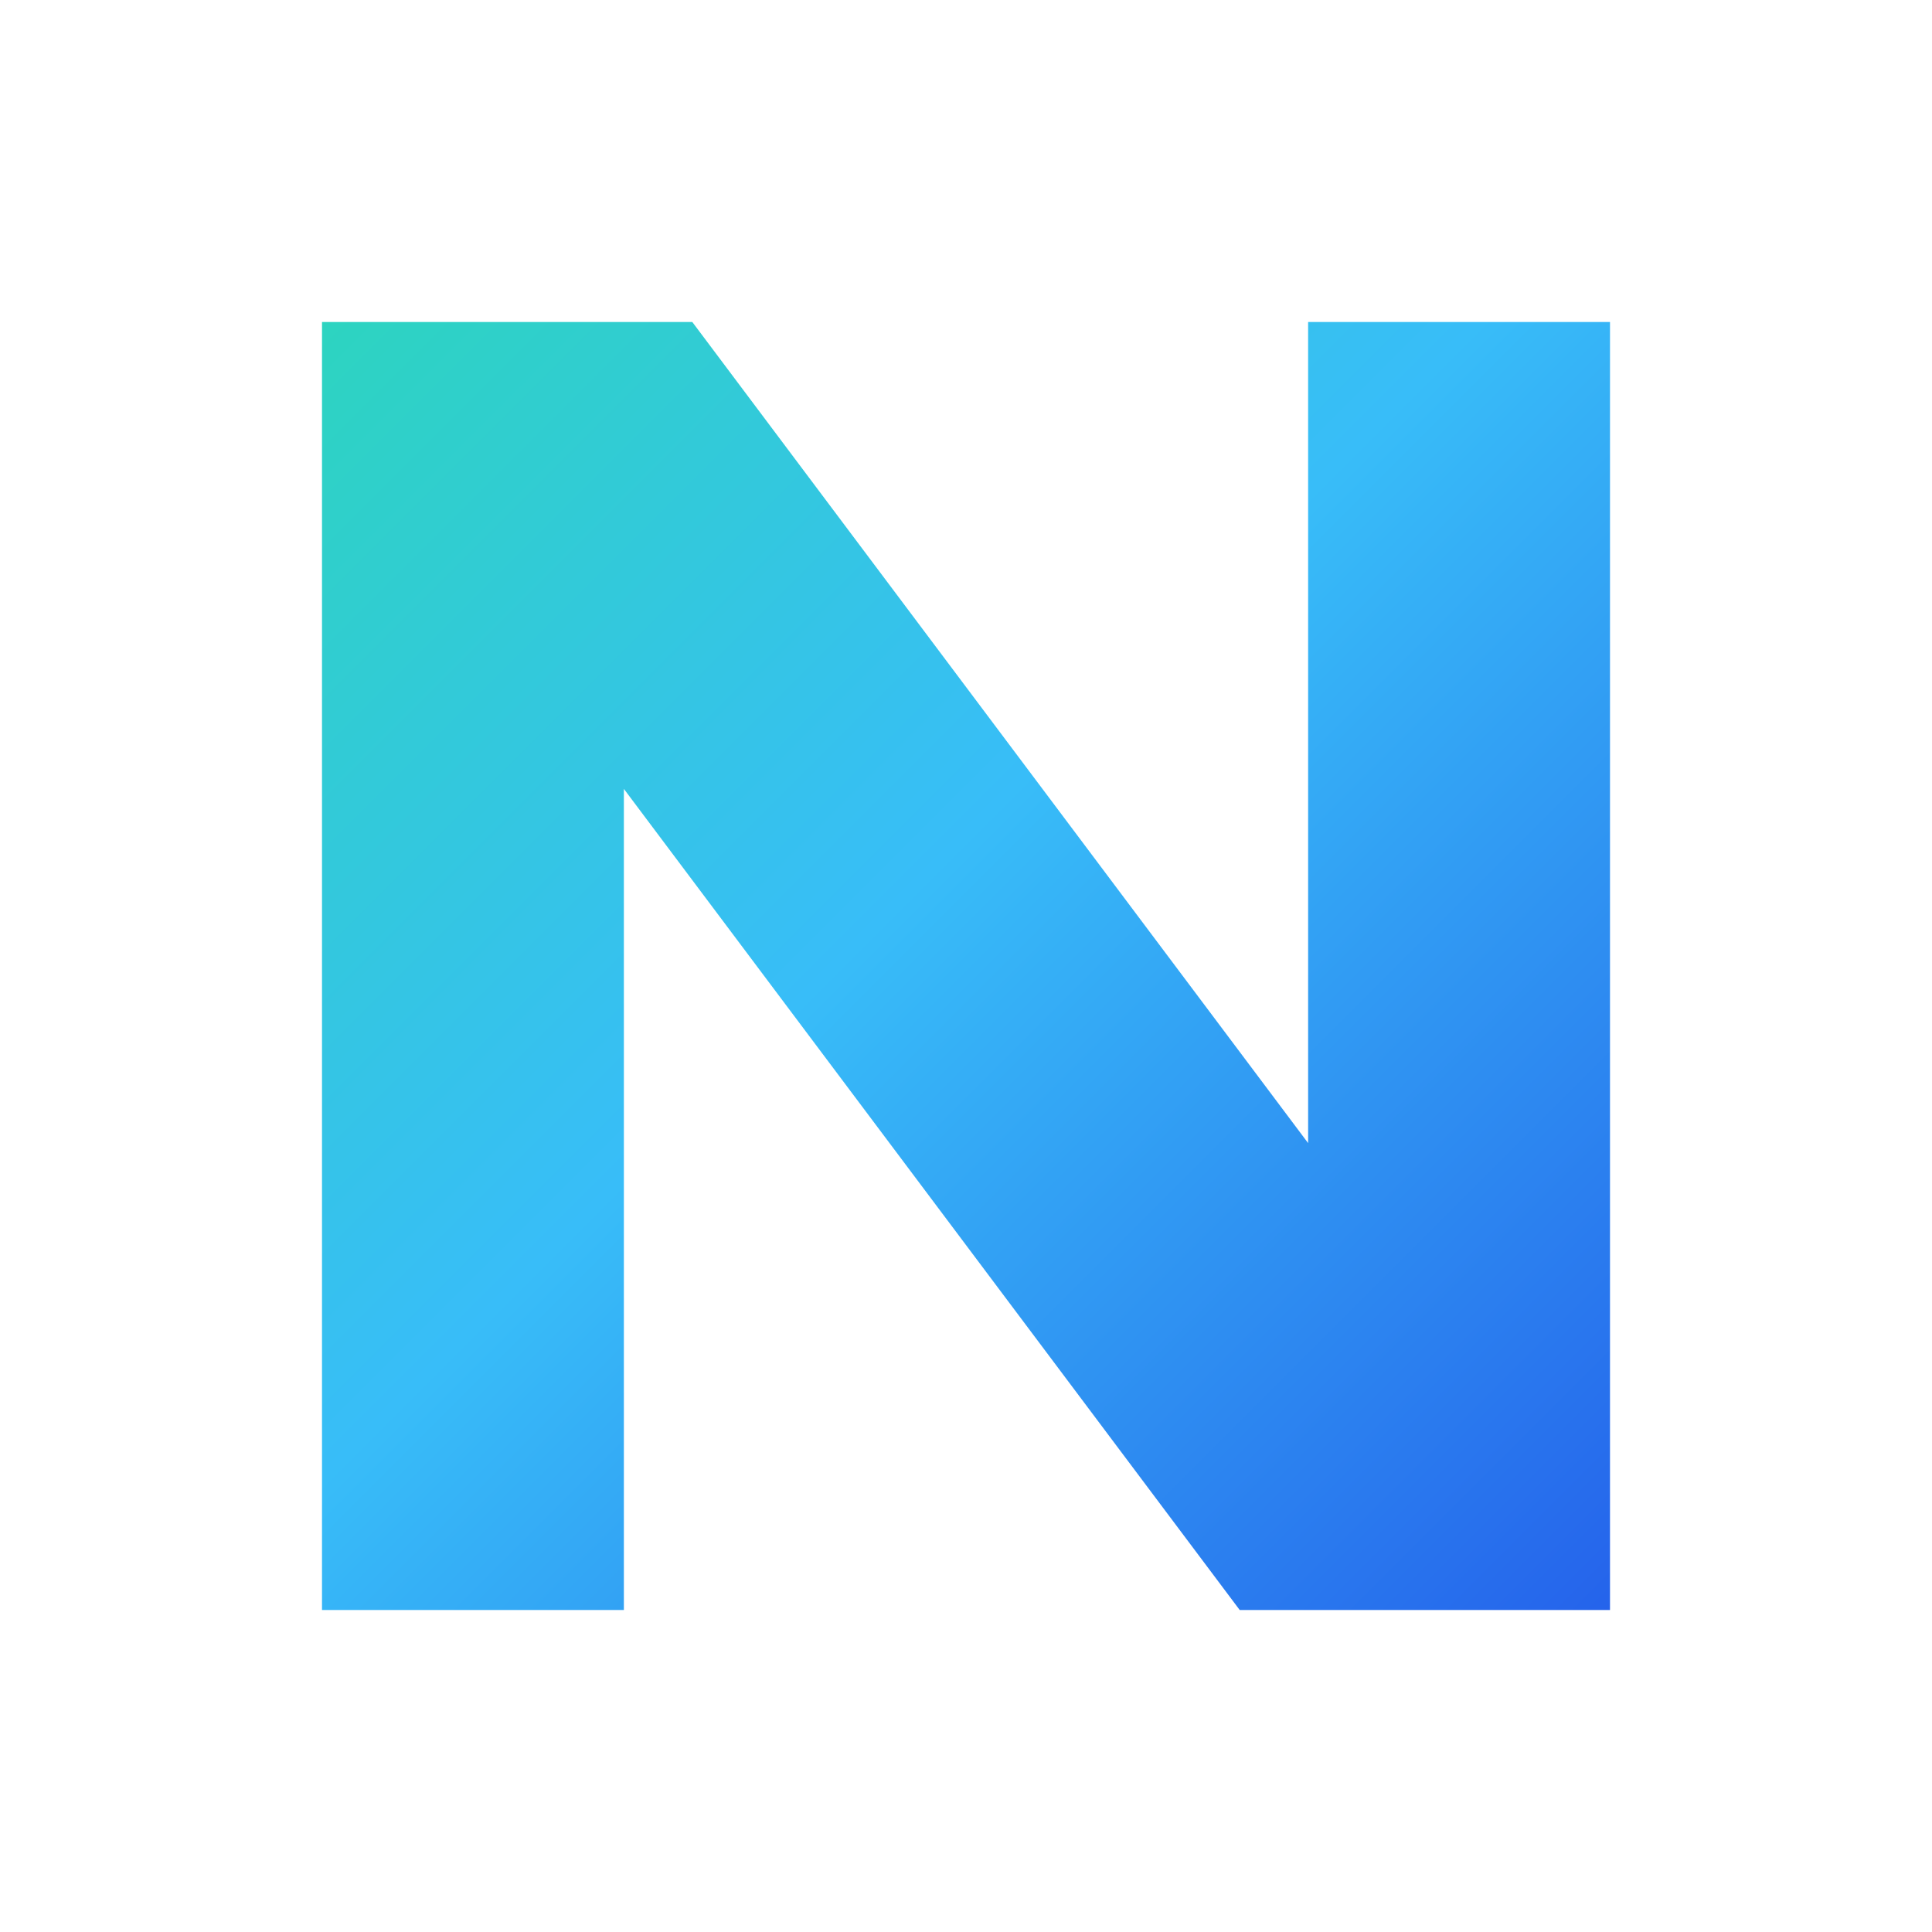
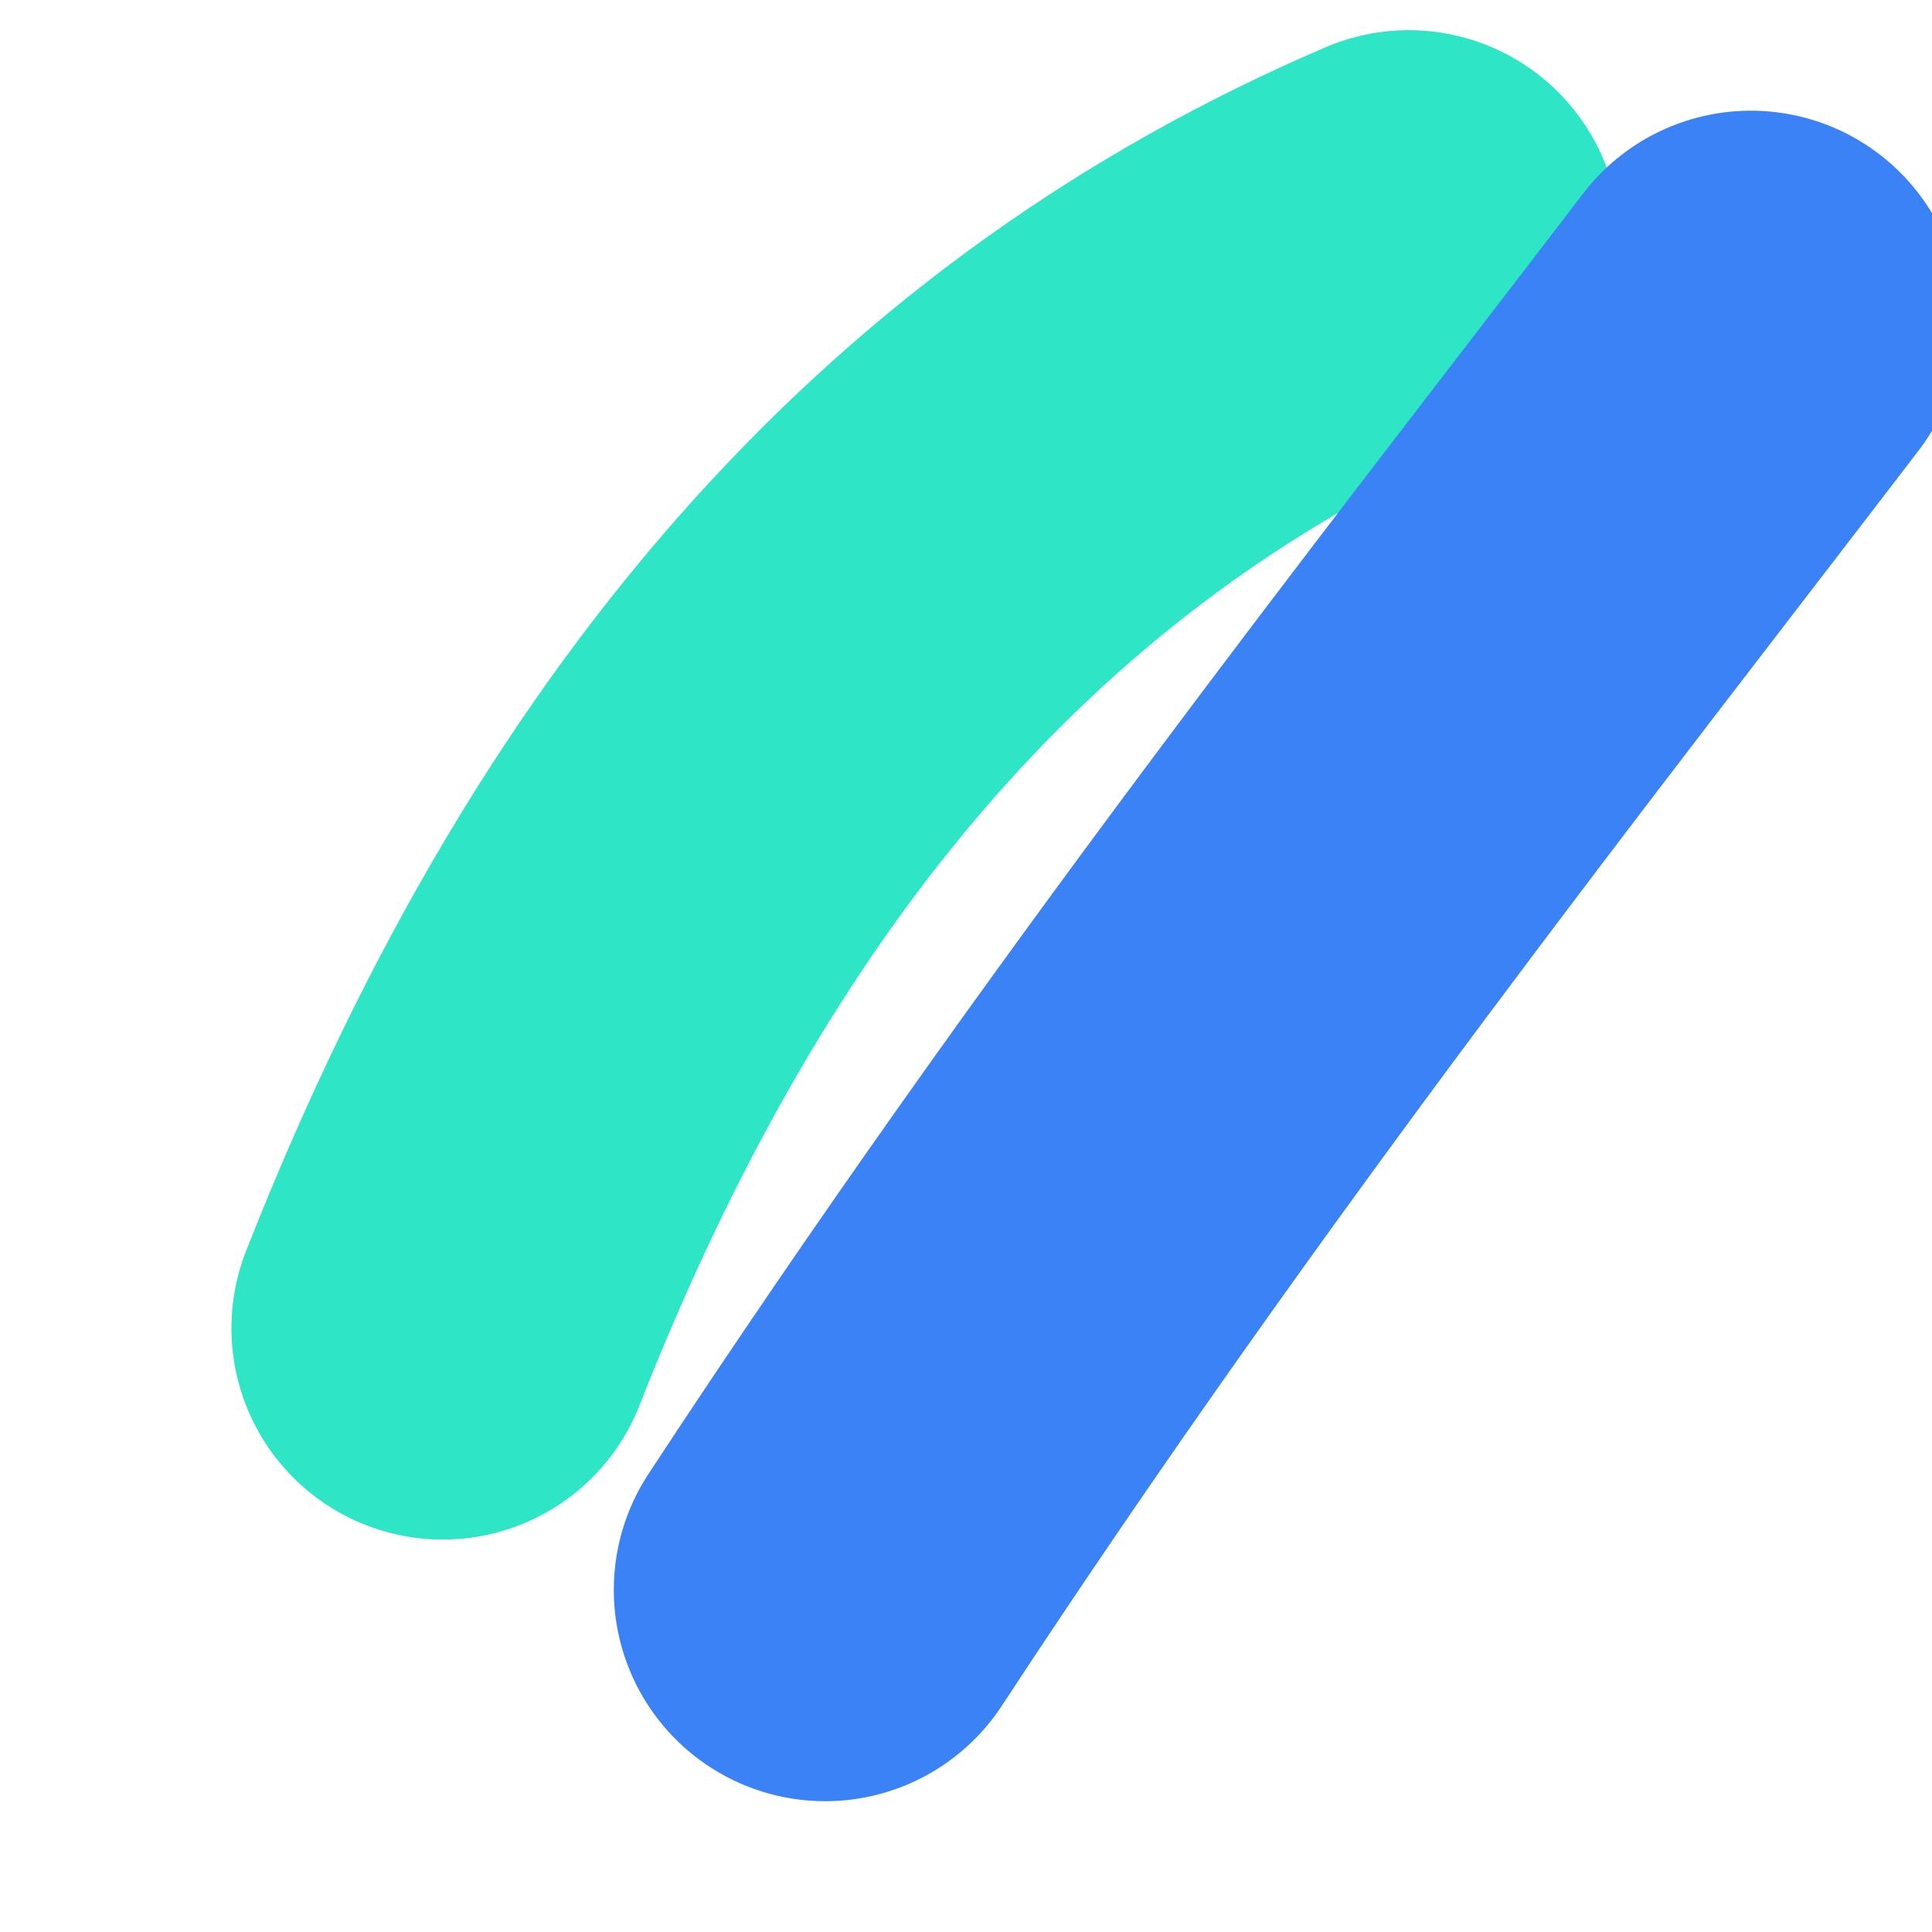
<svg xmlns="http://www.w3.org/2000/svg" width="48" height="48" viewBox="0 0 48 48" fill="none">
-   <path d="M8 40V8h9.2L32.5 28.4V8H40v32h-9.2L15.5 19.6V40H8Z" fill="url(#nileFav)" />
-   <defs>
-     <linearGradient id="nileFav" x1="8" y1="8" x2="40" y2="40" gradientUnits="userSpaceOnUse">
-       <stop stop-color="#2DD4C0" />
-       <stop offset="0.45" stop-color="#38BDF8" />
-       <stop offset="1" stop-color="#2563EB" />
-     </linearGradient>
-   </defs>
+   <path d="M11 33c5.5-14 13.5-22.5 24-27" stroke="#2EE6C5" stroke-width="10.5" stroke-linecap="round" />
+   <path d="M20.5 39.5c8.2-12.5 16.5-23 23-31.5" stroke="#3B82F6" stroke-width="10.5" stroke-linecap="round" />
</svg>
